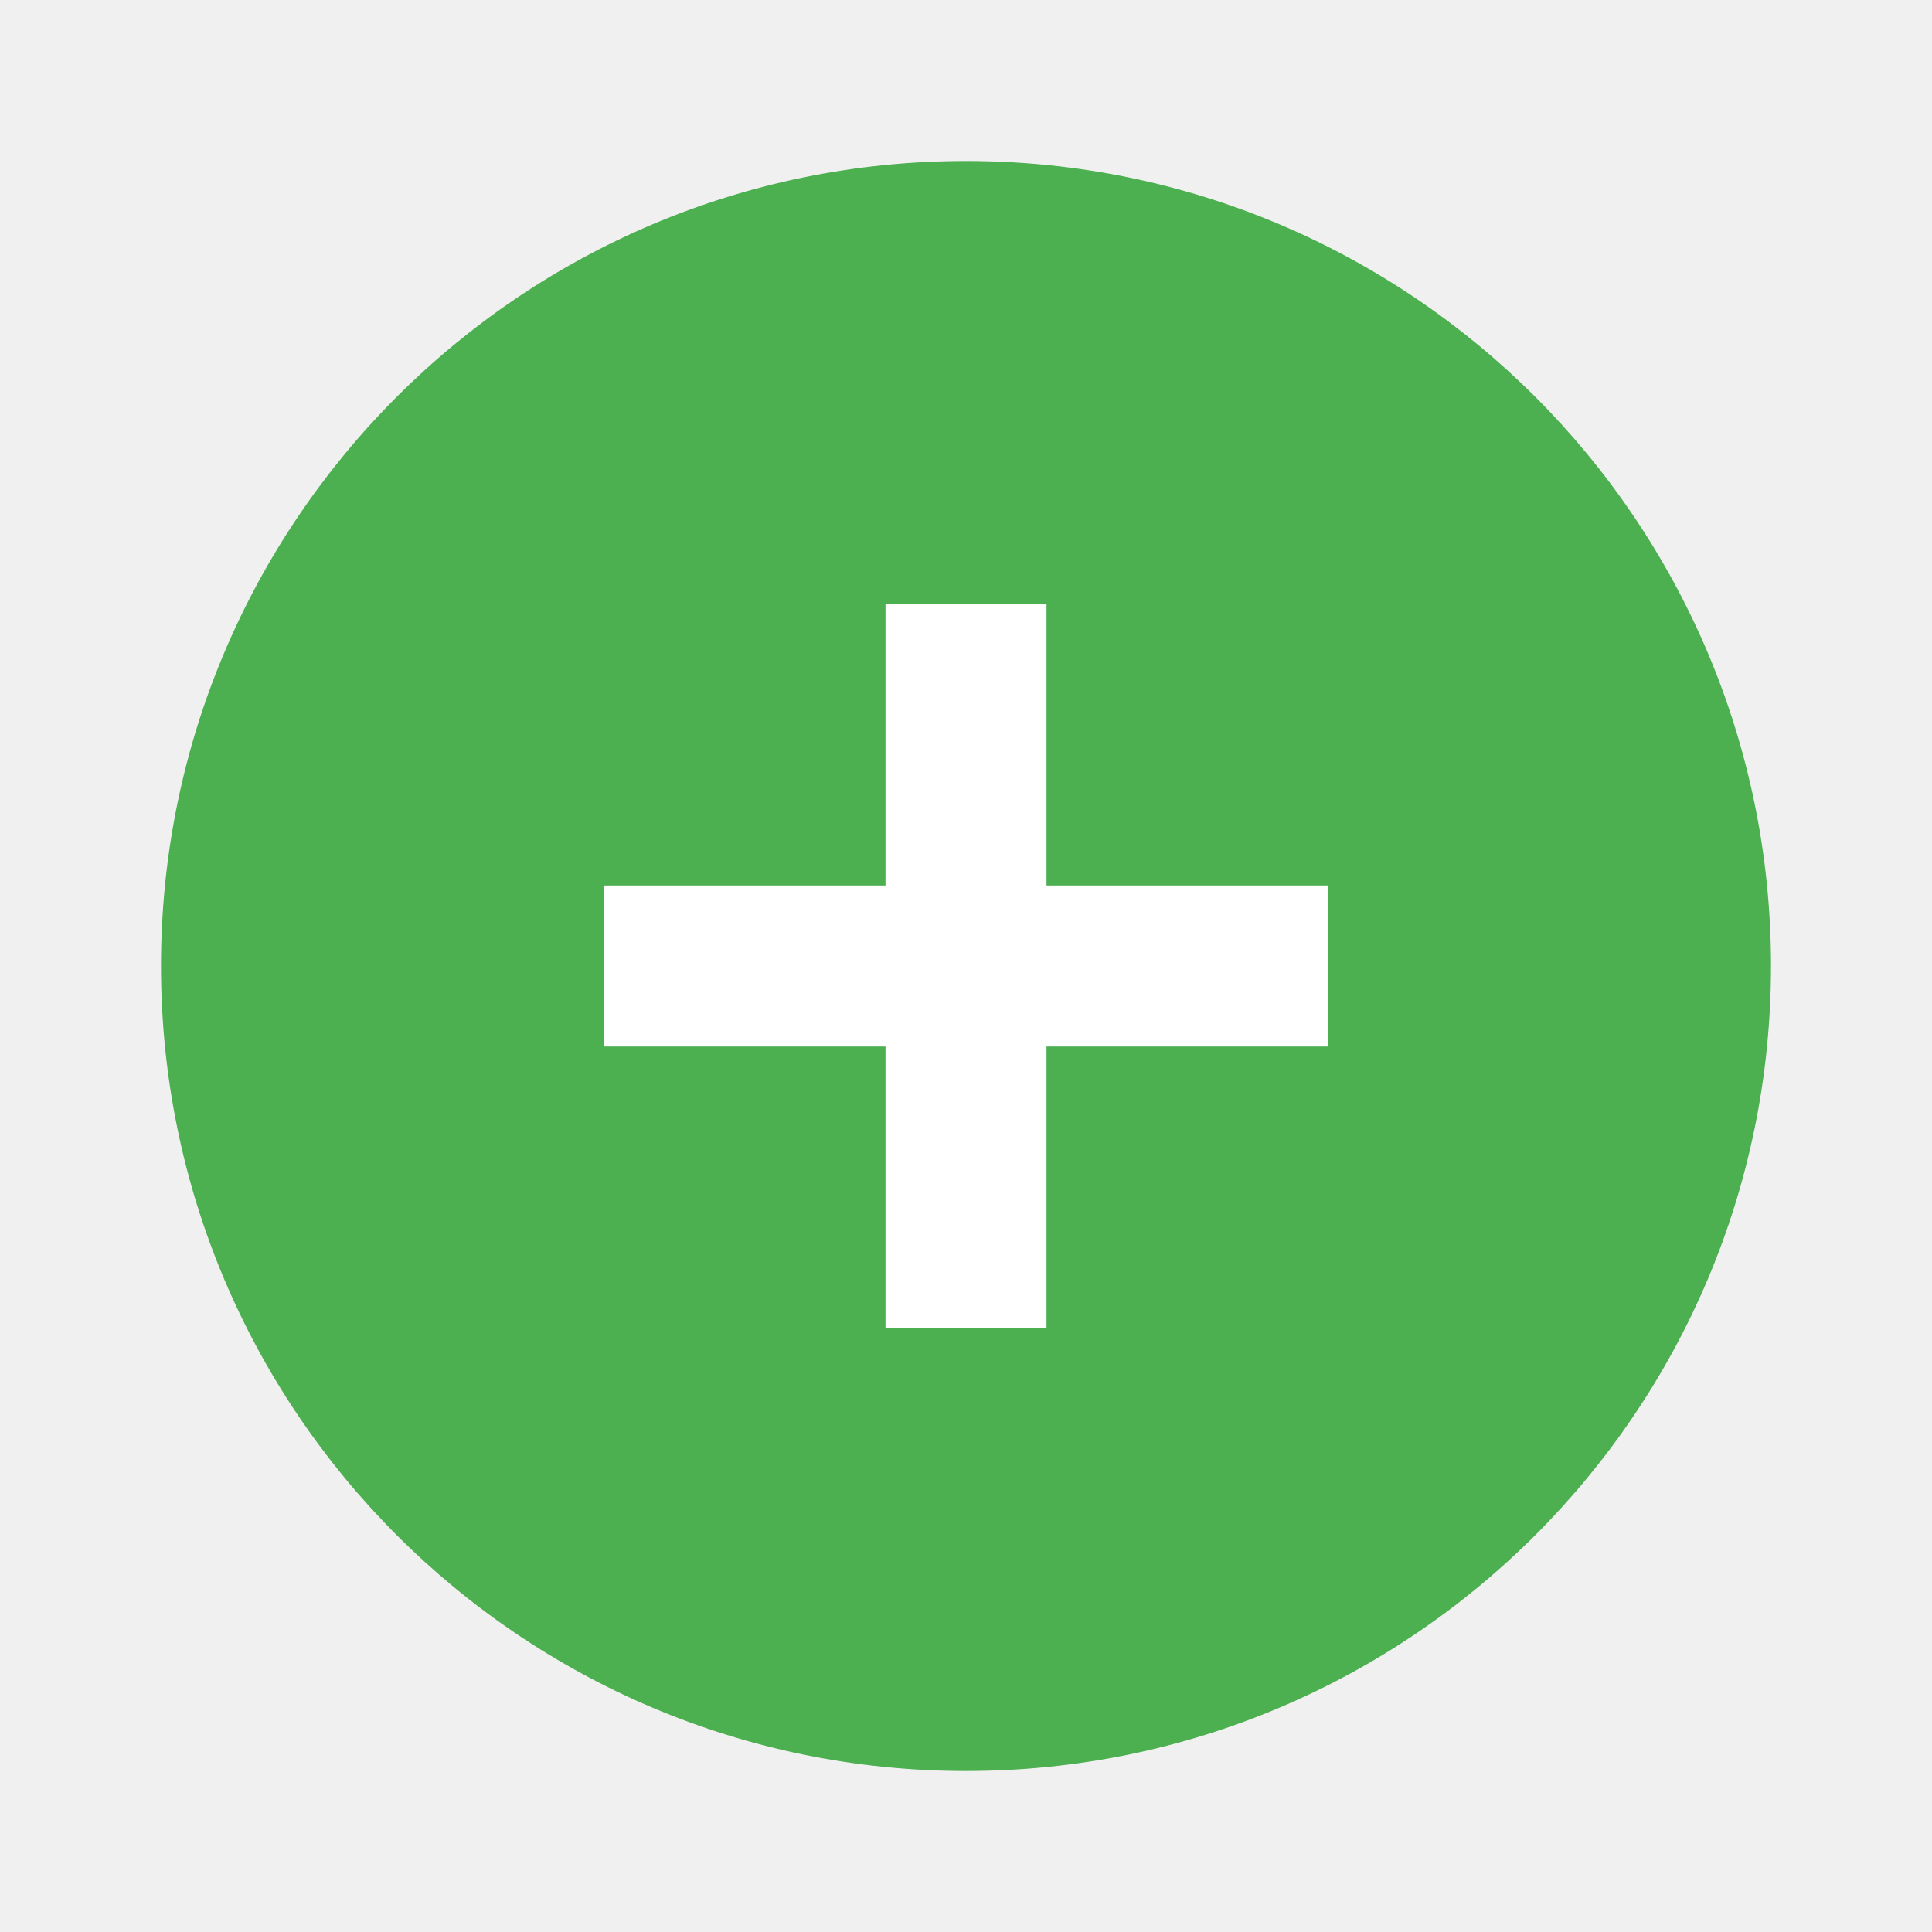
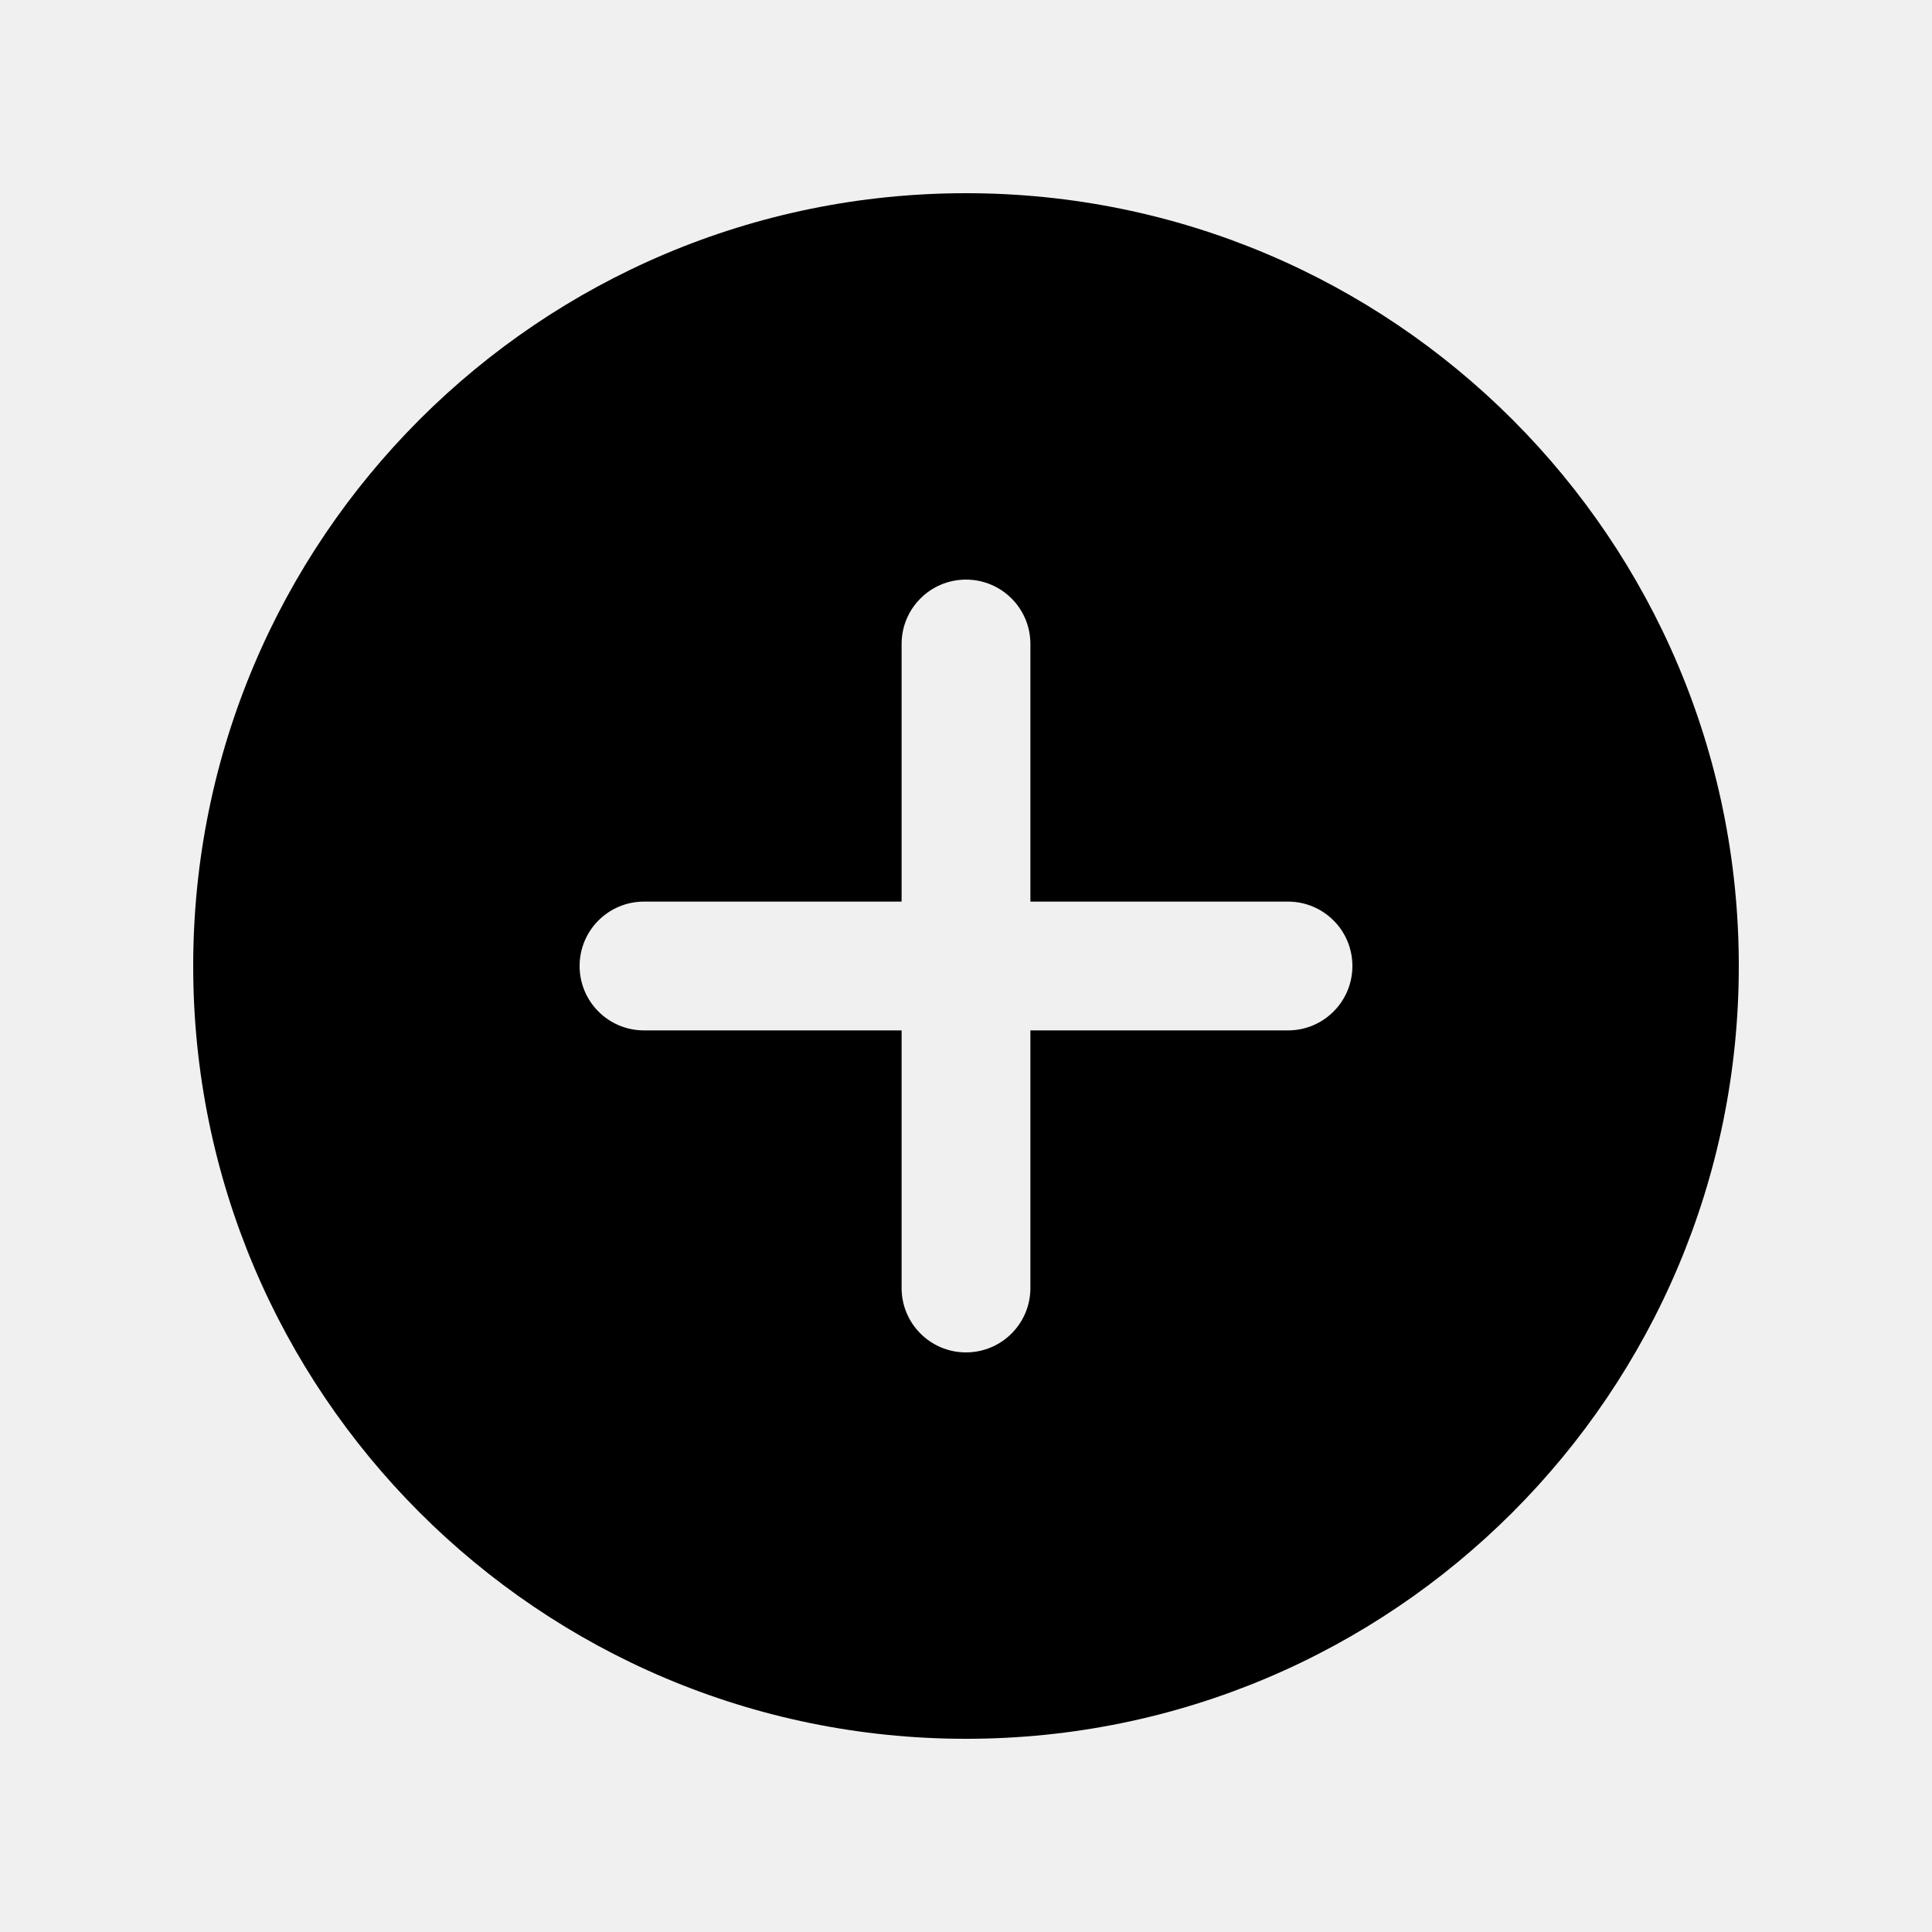
- <svg xmlns="http://www.w3.org/2000/svg" viewBox="0 0 48 48" width="24px" height="24px">
-   <path fill="#4caf50" d="M44,24c0,11.045-8.955,20-20,20S4,35.045,4,24S12.955,4,24,4S44,12.955,44,24z" />
-   <path fill="#fff" d="M22,15h4v18h-4V15z" />
-   <path fill="#fff" d="M15,22h18v4H15V22z" />
+ <svg xmlns="http://www.w3.org/2000/svg" viewBox="0 0 30 30" width="24px" height="24px">
+   <path d="M15,3C8.373,3,3,8.373,3,15c0,6.627,5.373,12,12,12s12-5.373,12-12C27,8.373,21.627,3,15,3z M20,16h-4v4 c0,0.553-0.448,1-1,1s-1-0.447-1-1v-4h-4c-0.552,0-1-0.447-1-1s0.448-1,1-1h4v-4c0-0.553,0.448-1,1-1s1,0.447,1,1v4h4 c0.552,0,1,0.447,1,1S20.552,16,20,16z" />
</svg>
